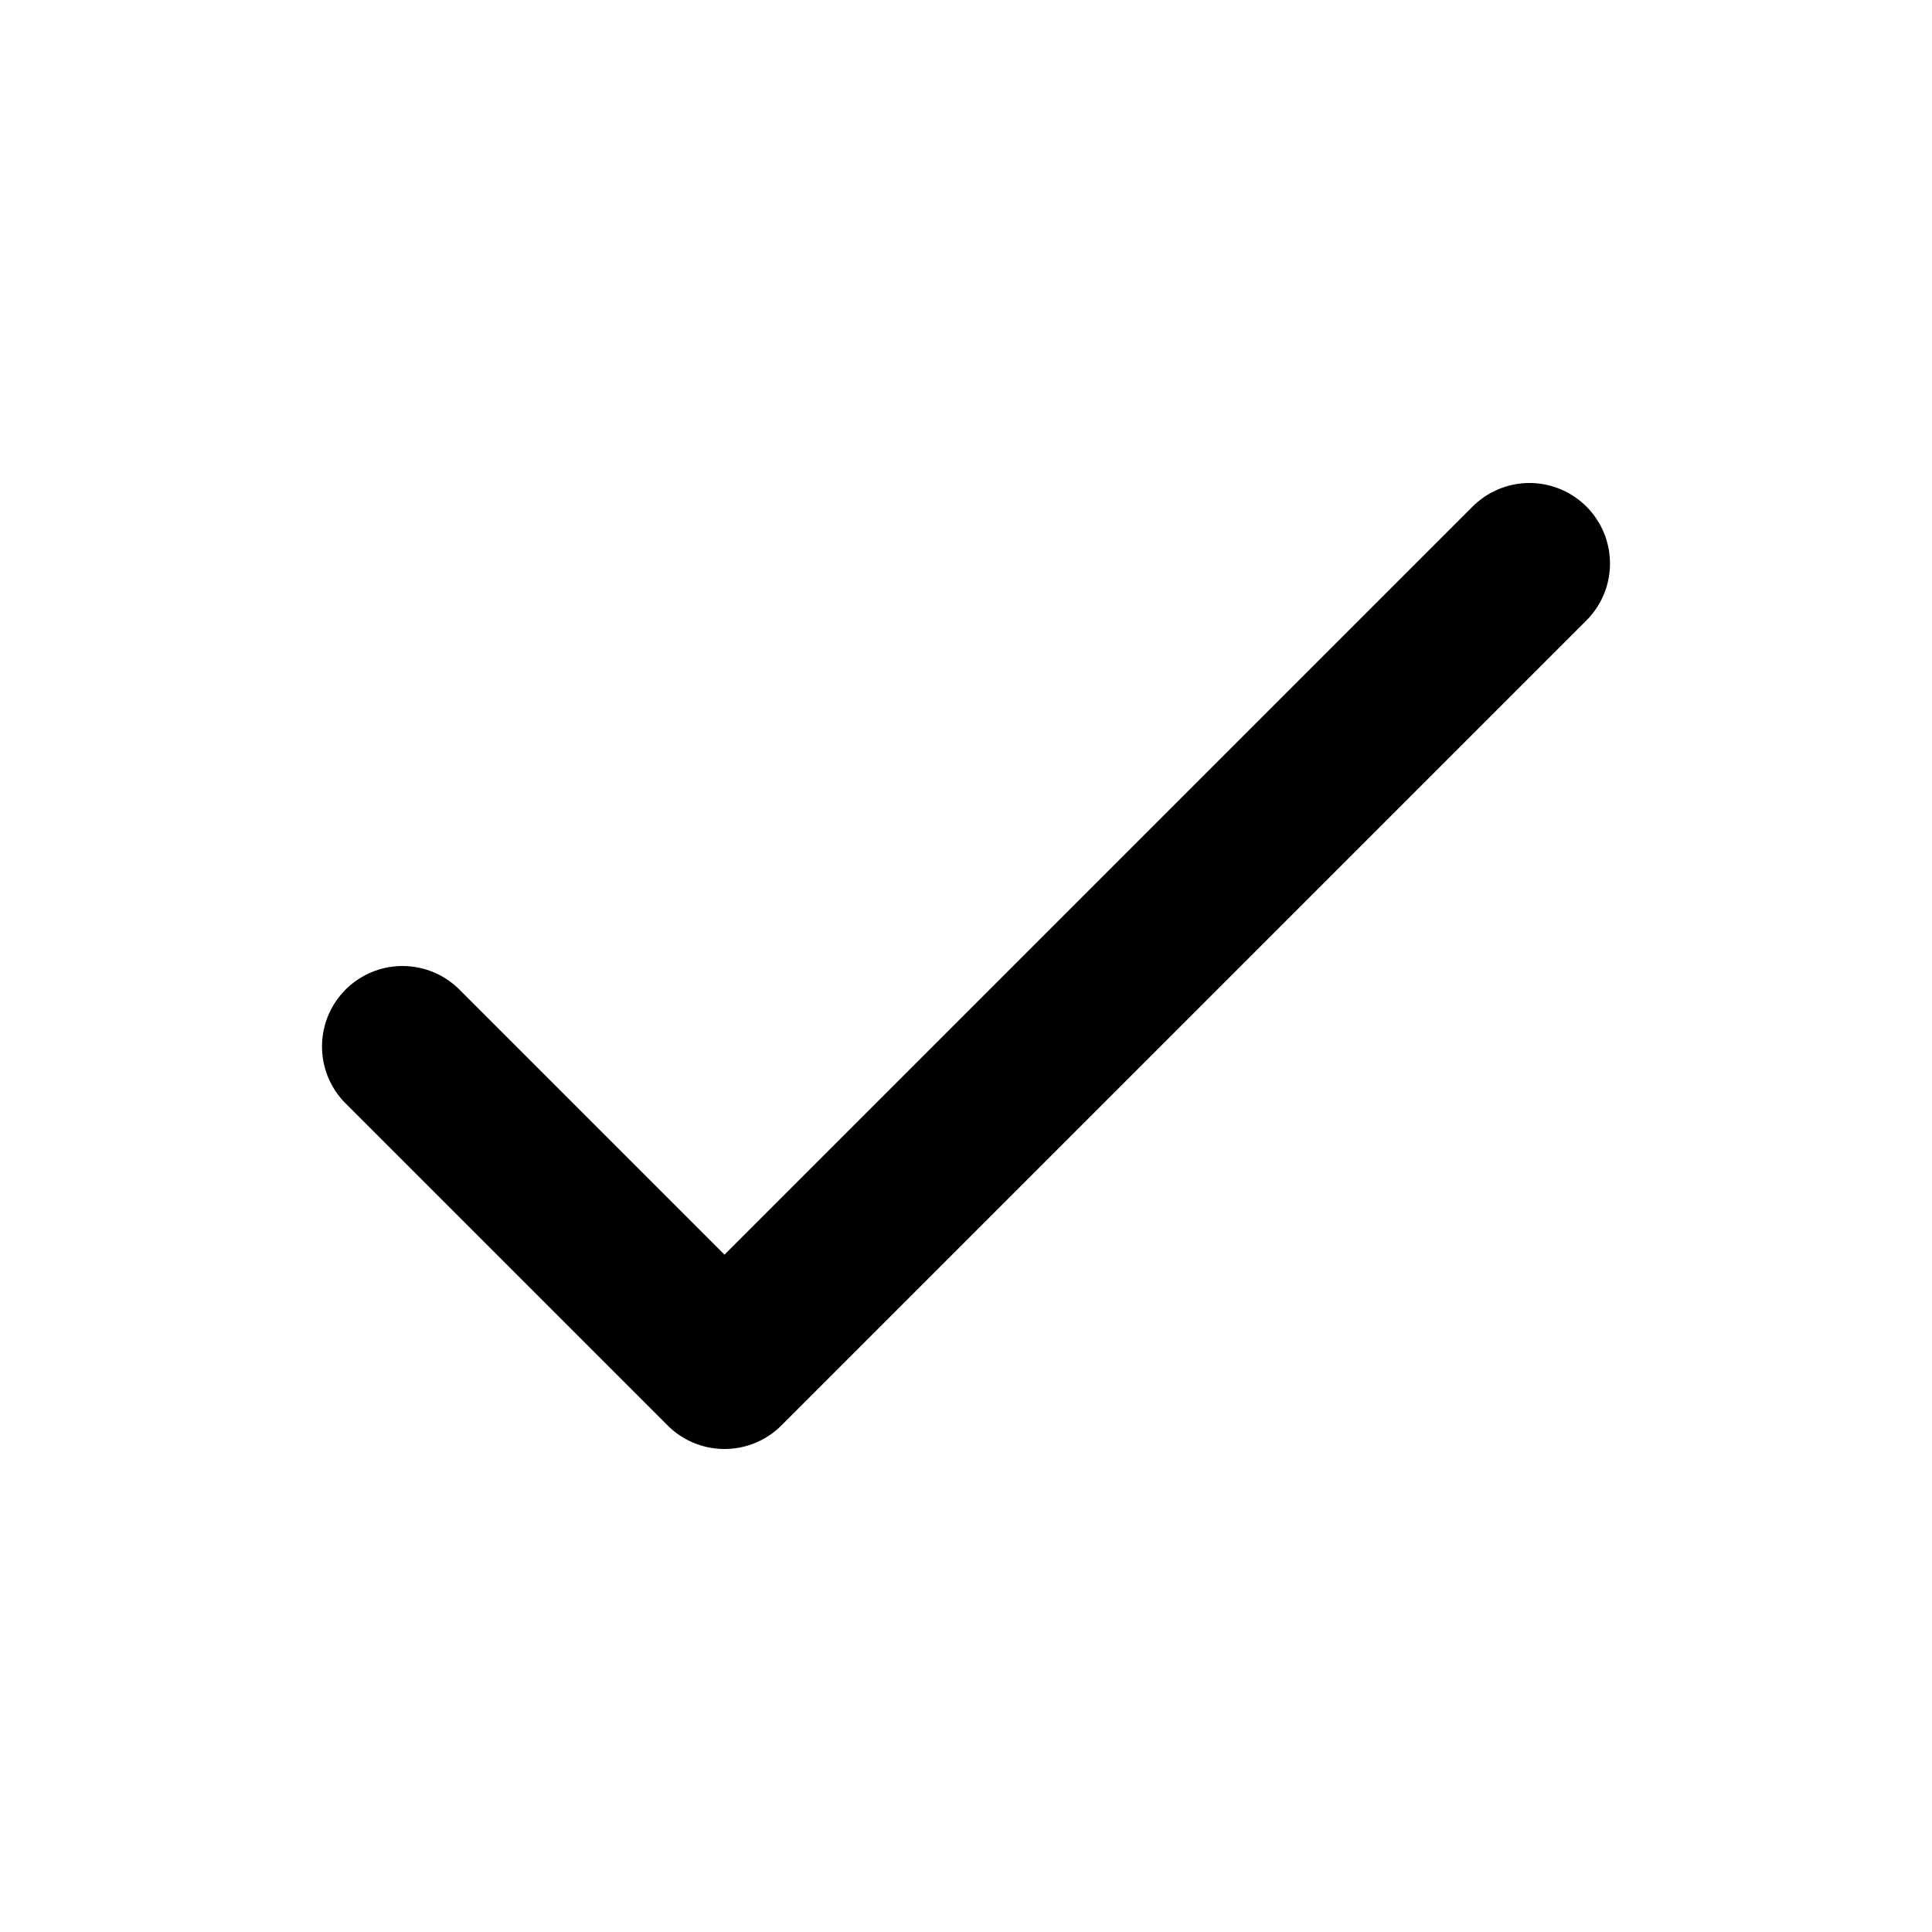
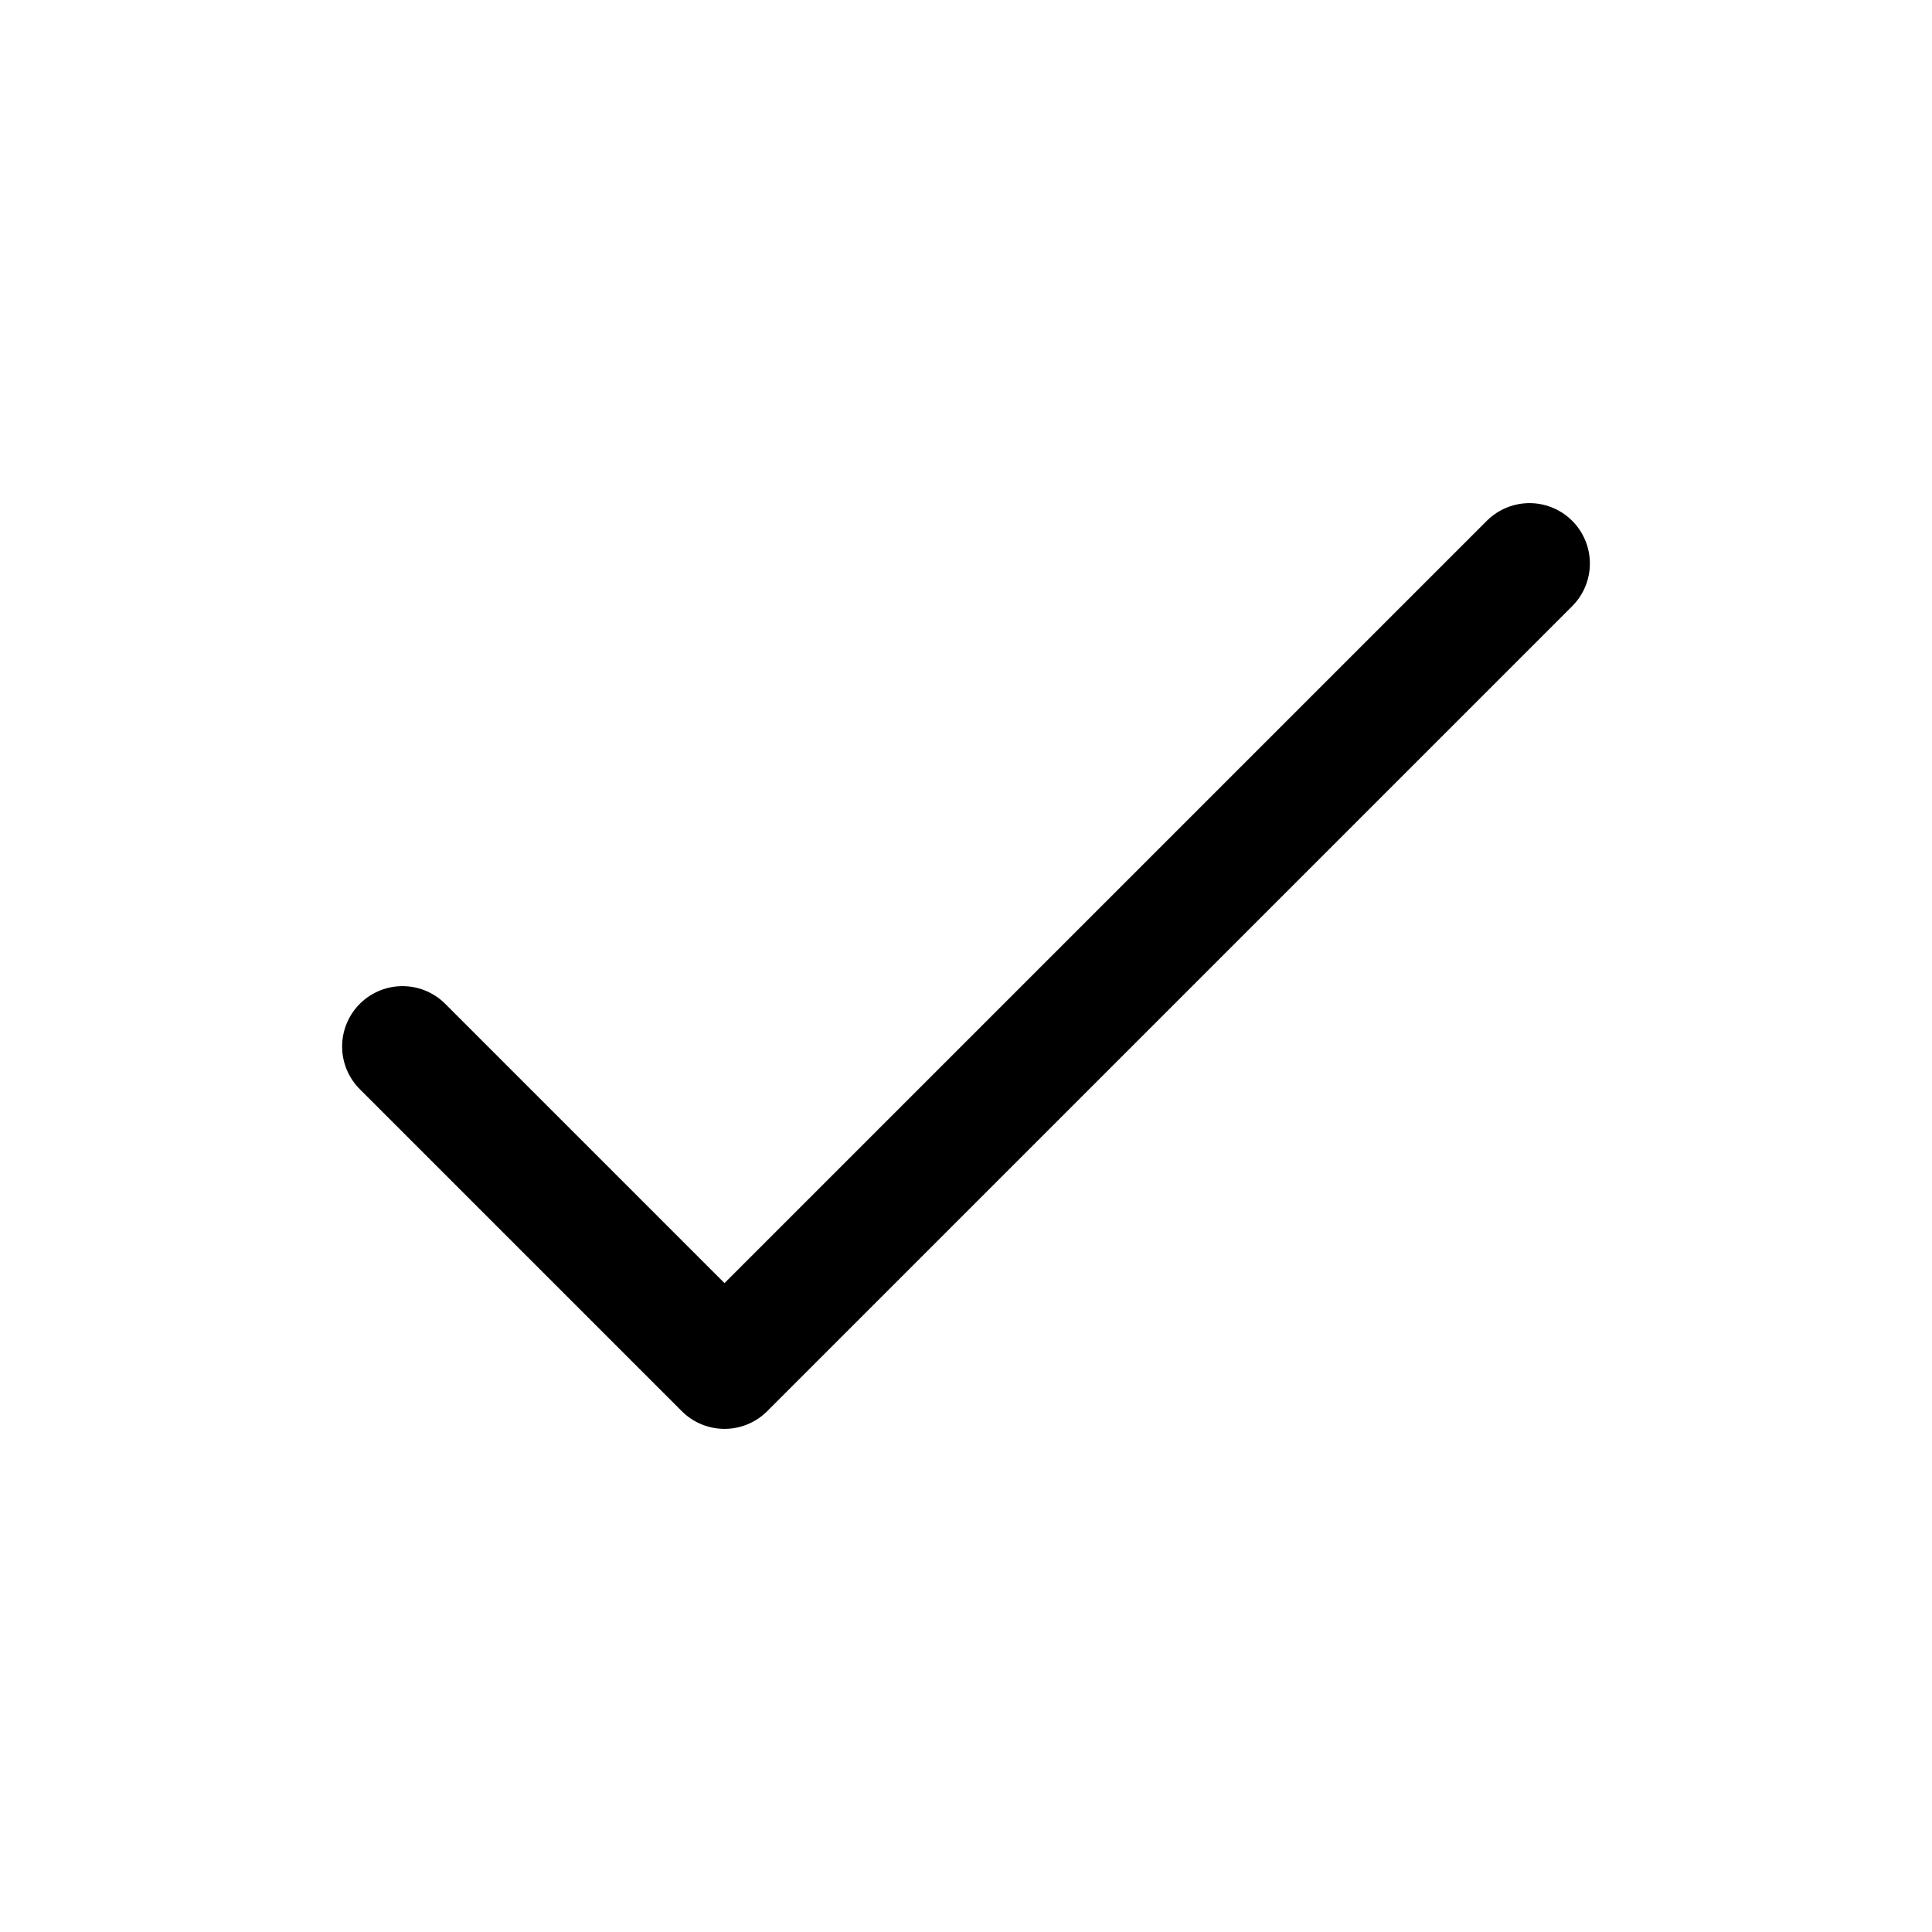
<svg xmlns="http://www.w3.org/2000/svg" width="24" height="24" viewBox="0 0 24 24" fill="none">
-   <path d="M5 13L9 17L19 7" stroke="currentColor" stroke-width="2" stroke-linecap="round" stroke-linejoin="round" />
+   <path d="M5 13L9 17L19 7" stroke="currentColor" stroke-width="1.5" stroke-linecap="round" stroke-linejoin="round" />
</svg>
